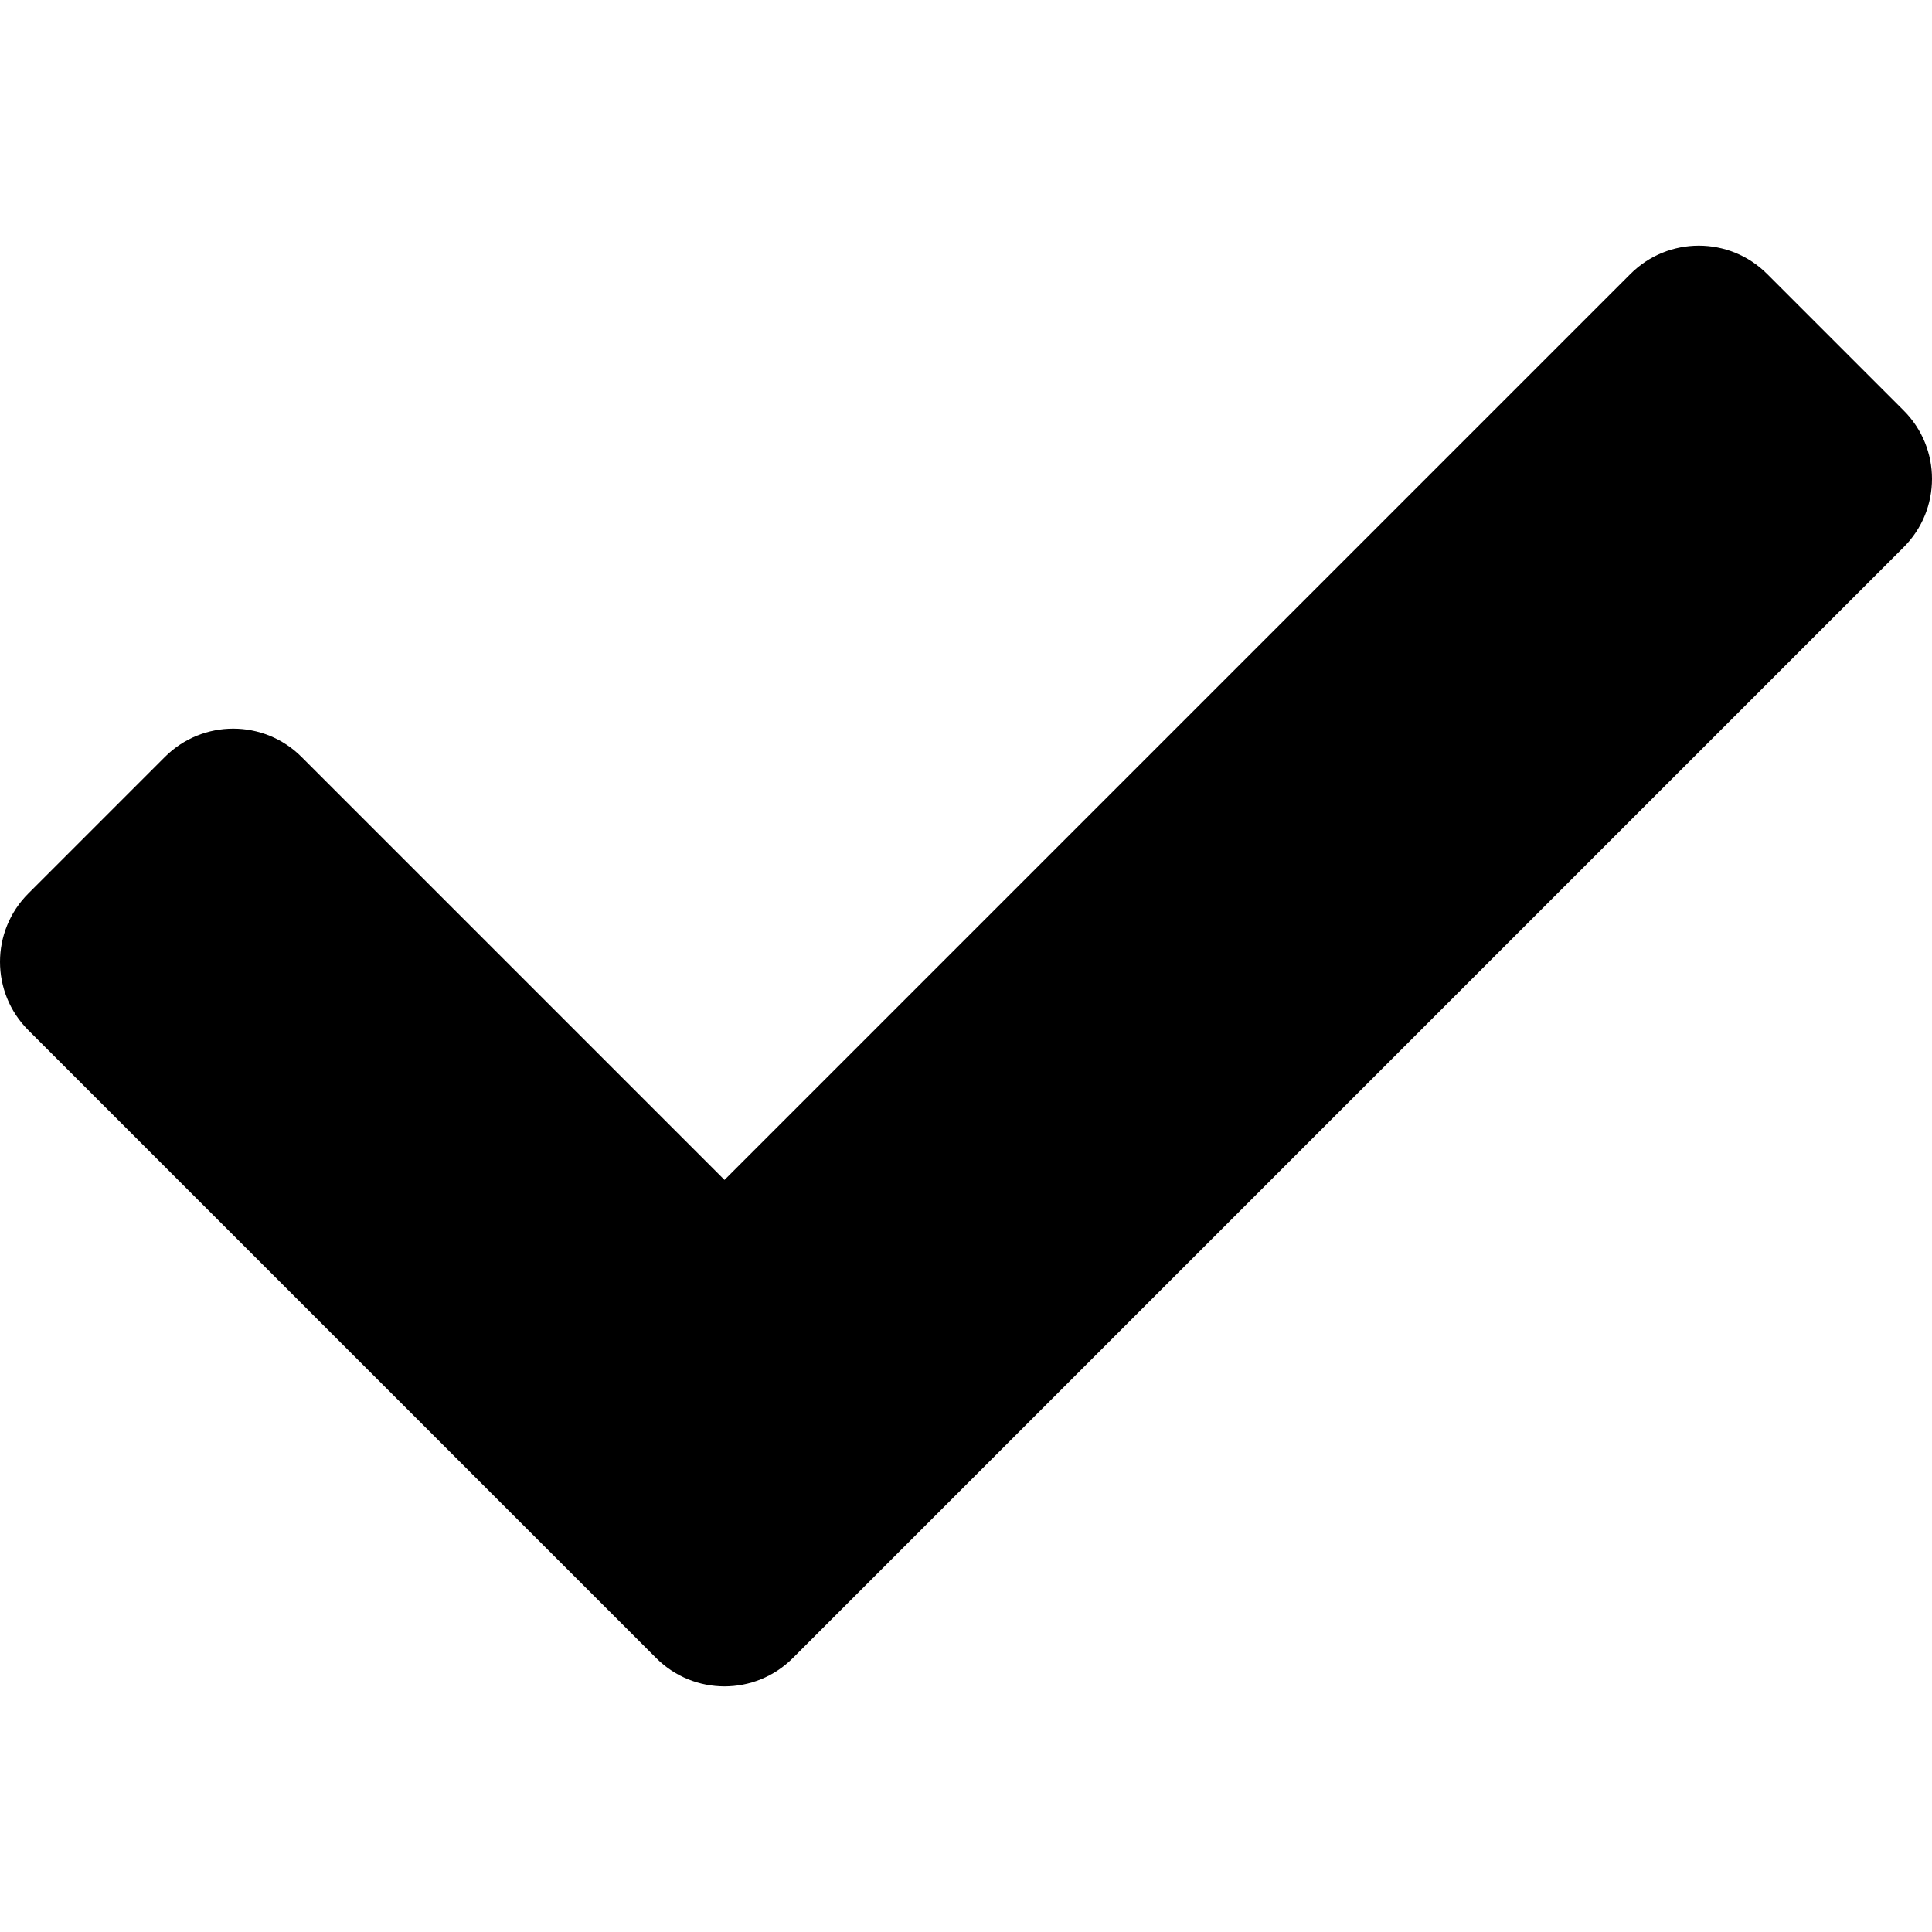
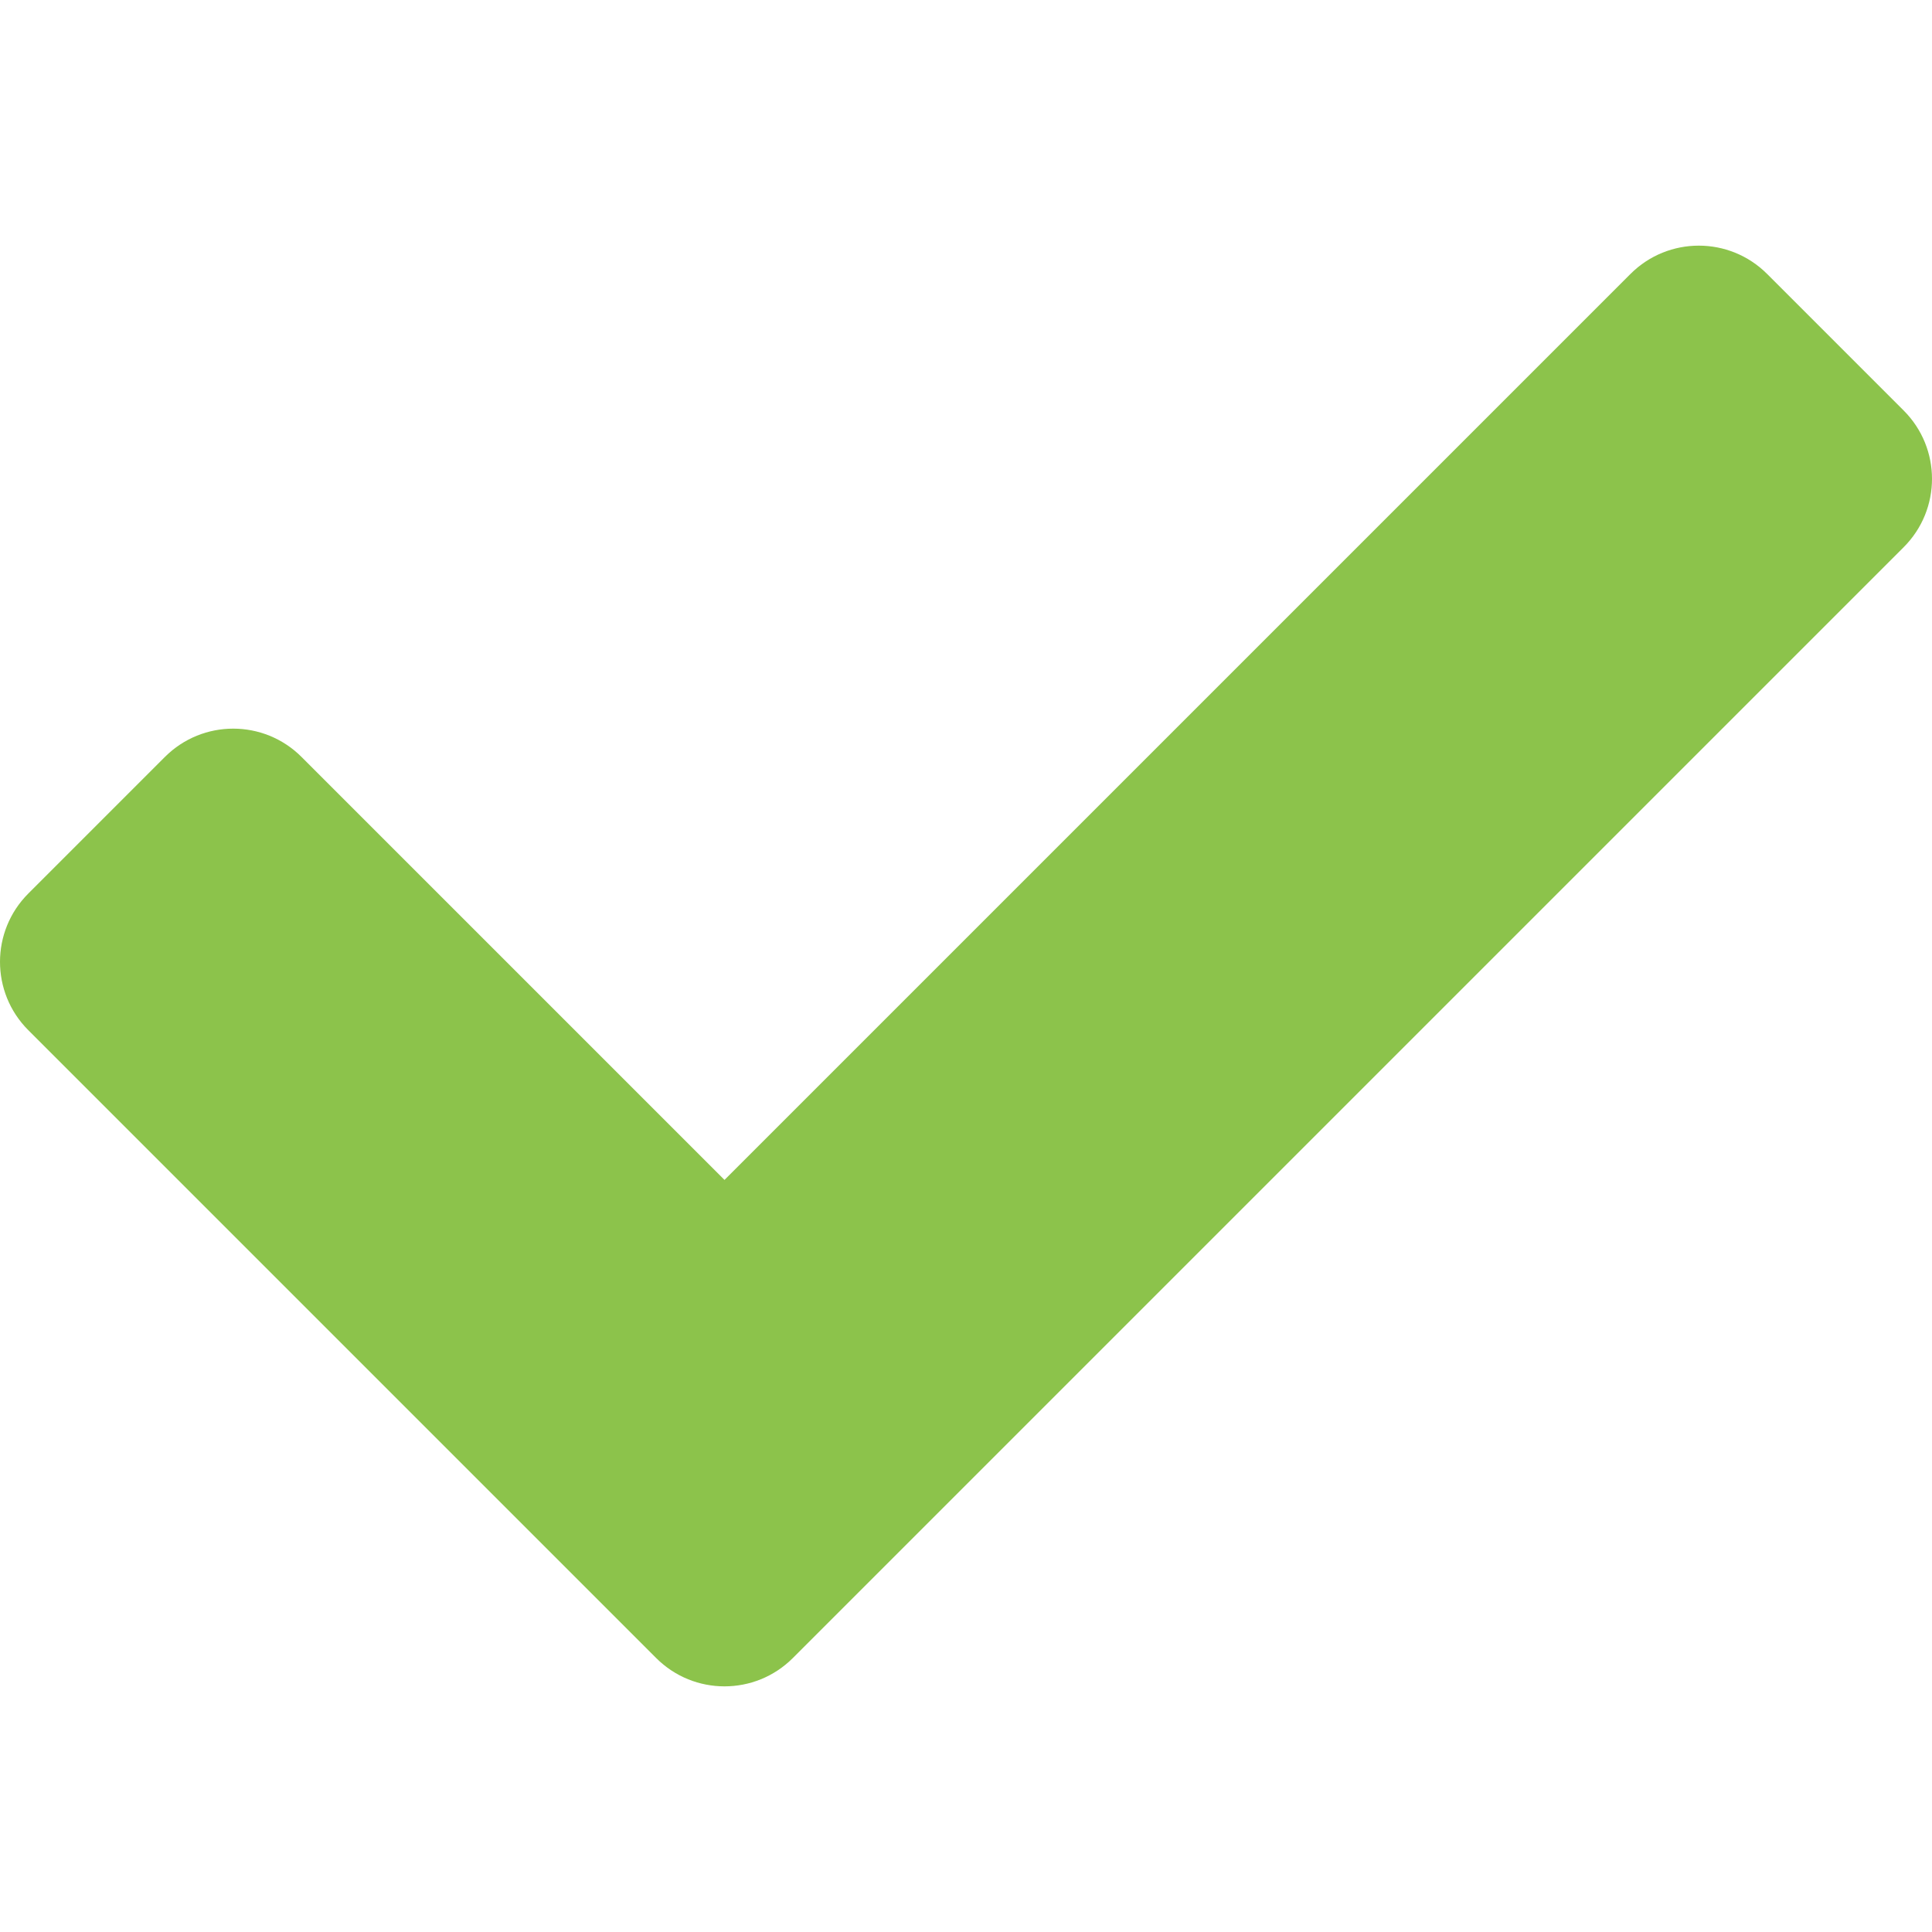
<svg xmlns="http://www.w3.org/2000/svg" aria-hidden="true" focusable="false" data-prefix="fas" data-icon="check" class="svg-inline--fa fa-check fa-w-16" role="img" viewBox="0 0 512 512">
-   <path fill="currentColor" d="M173.898 439.404l-166.4-166.4c-9.997-9.997-9.997-26.206 0-36.204l36.203-36.204c9.997-9.998 26.207-9.998 36.204 0L192 312.69 432.095 72.596c9.997-9.997 26.207-9.997 36.204 0l36.203 36.204c9.997 9.997 9.997 26.206 0 36.204l-294.4 294.401c-9.998 9.997-26.207 9.997-36.204-.001z" />
+   <path fill="#8CC34B" d="M173.898 439.404l-166.4-166.4c-9.997-9.997-9.997-26.206 0-36.204l36.203-36.204c9.997-9.998 26.207-9.998 36.204 0L192 312.69 432.095 72.596c9.997-9.997 26.207-9.997 36.204 0l36.203 36.204c9.997 9.997 9.997 26.206 0 36.204l-294.4 294.401c-9.998 9.997-26.207 9.997-36.204-.001z" />
</svg>
